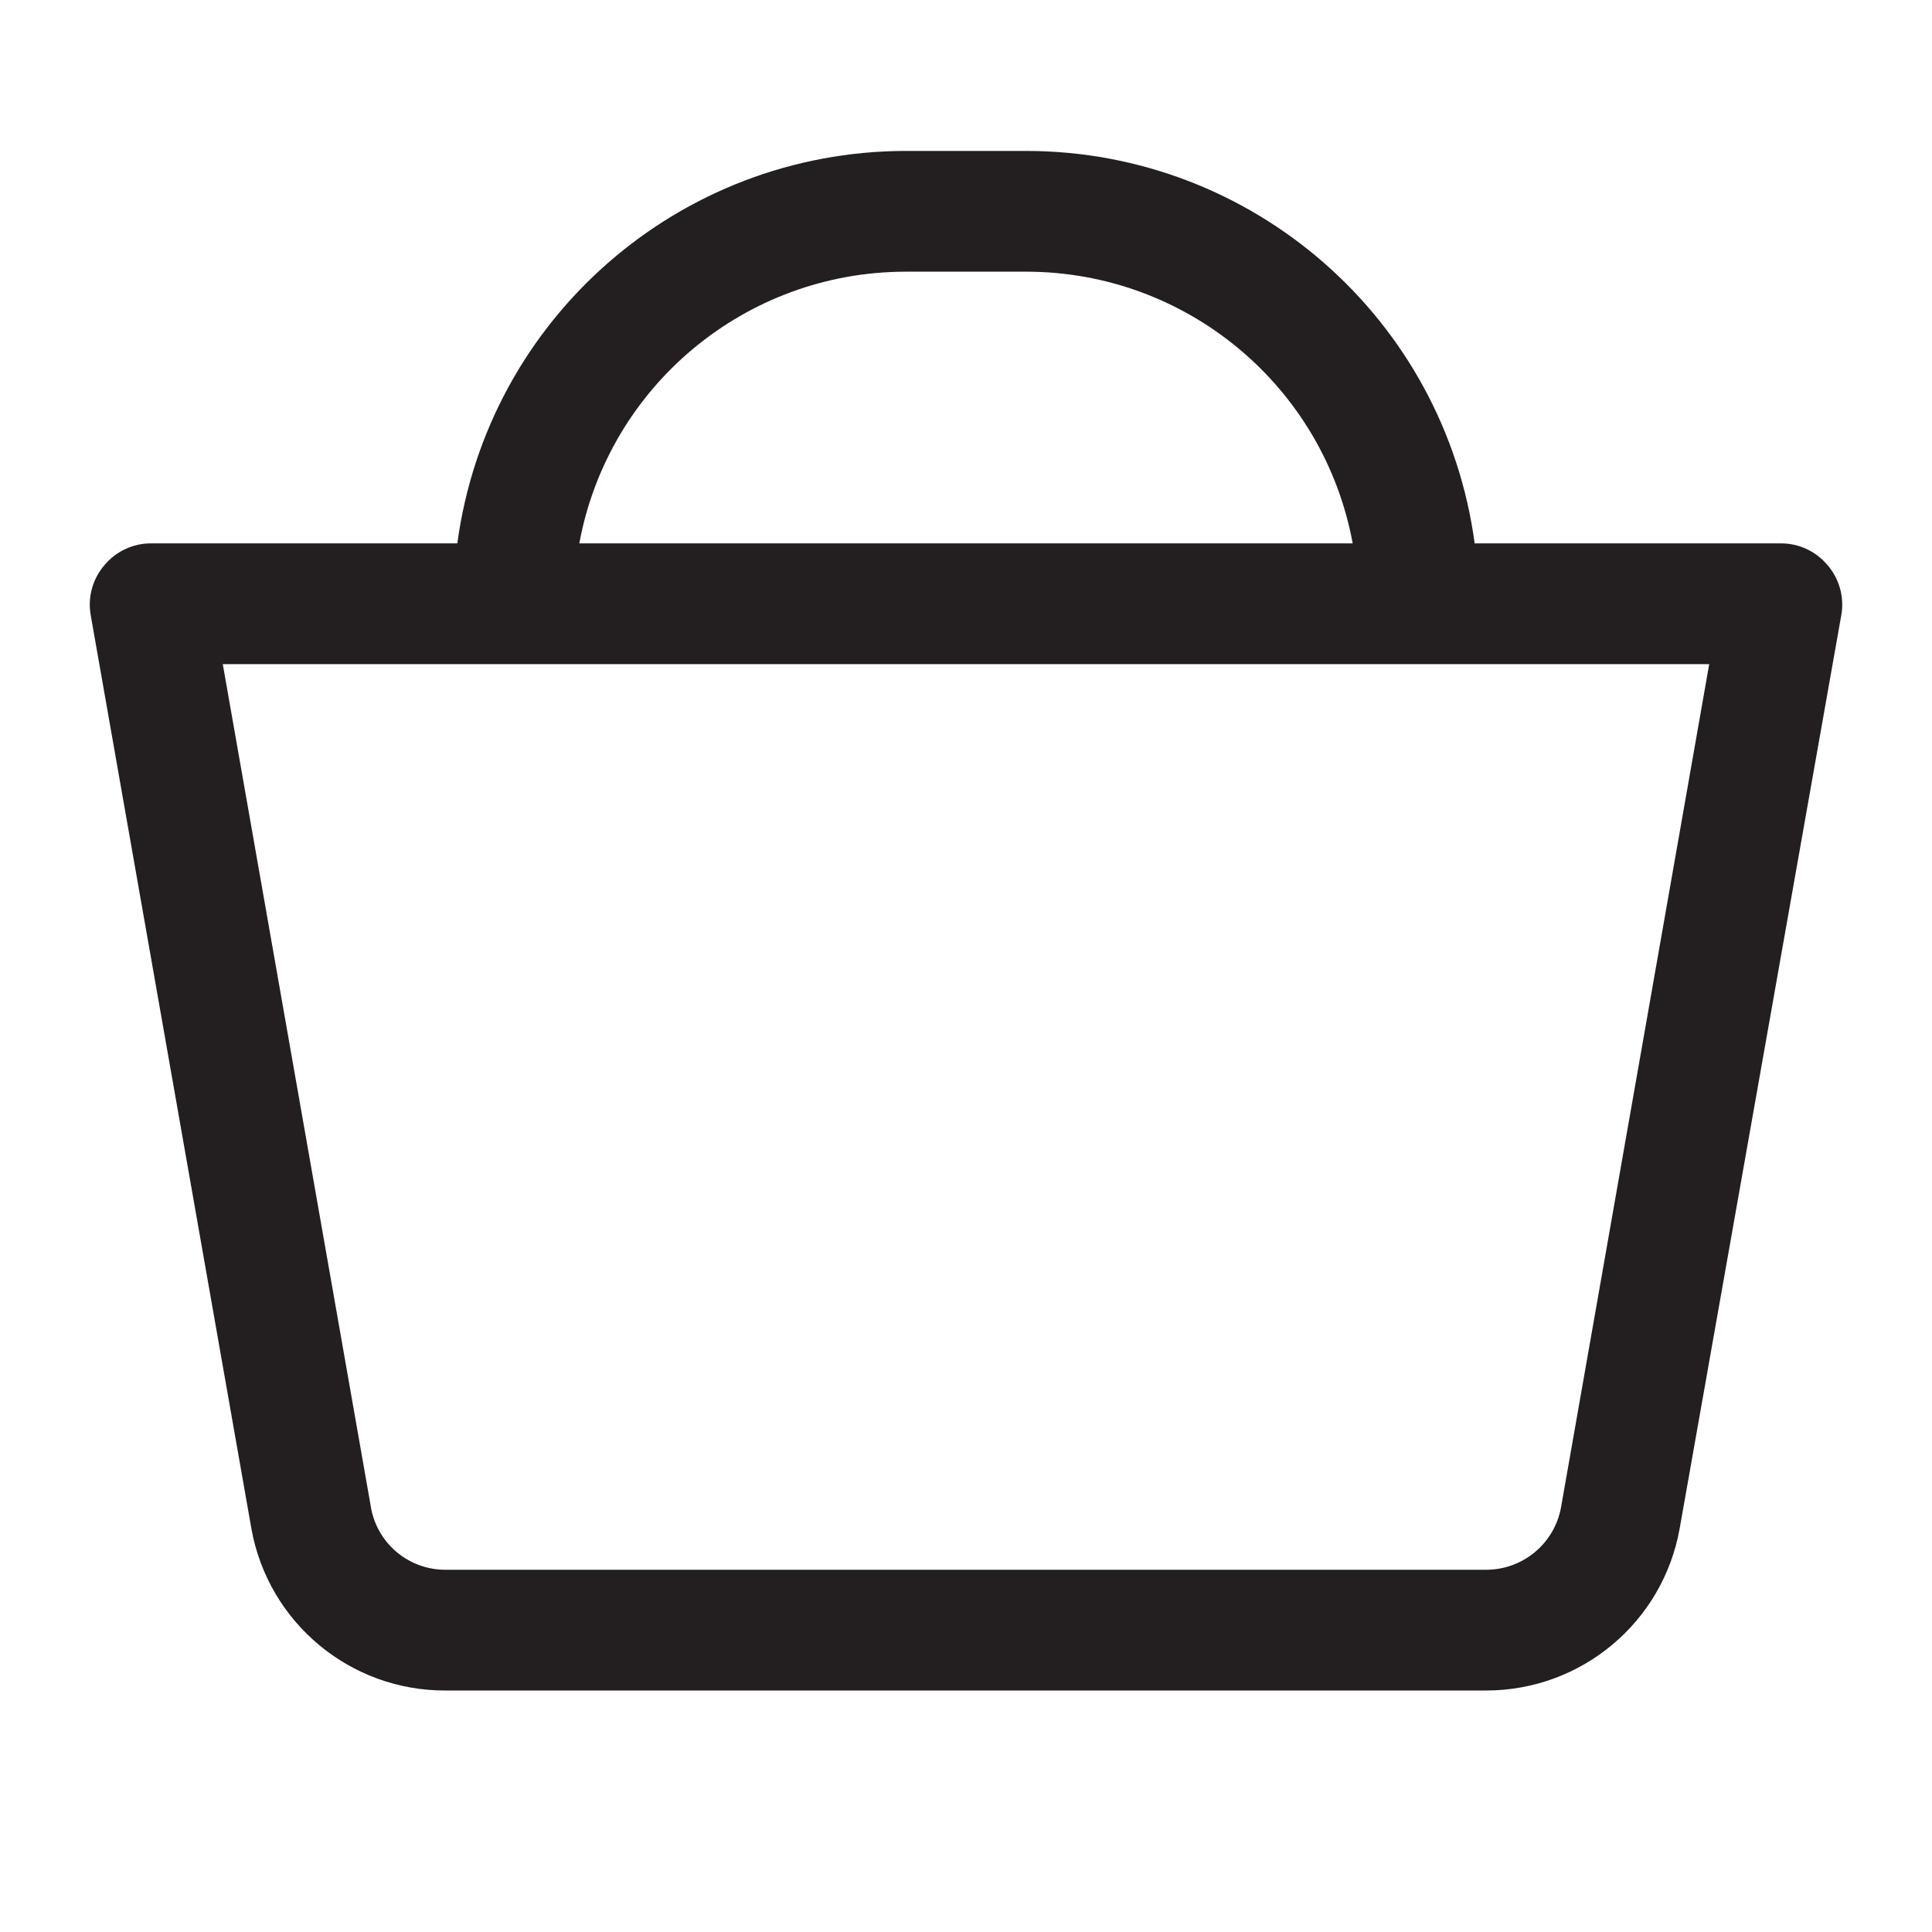
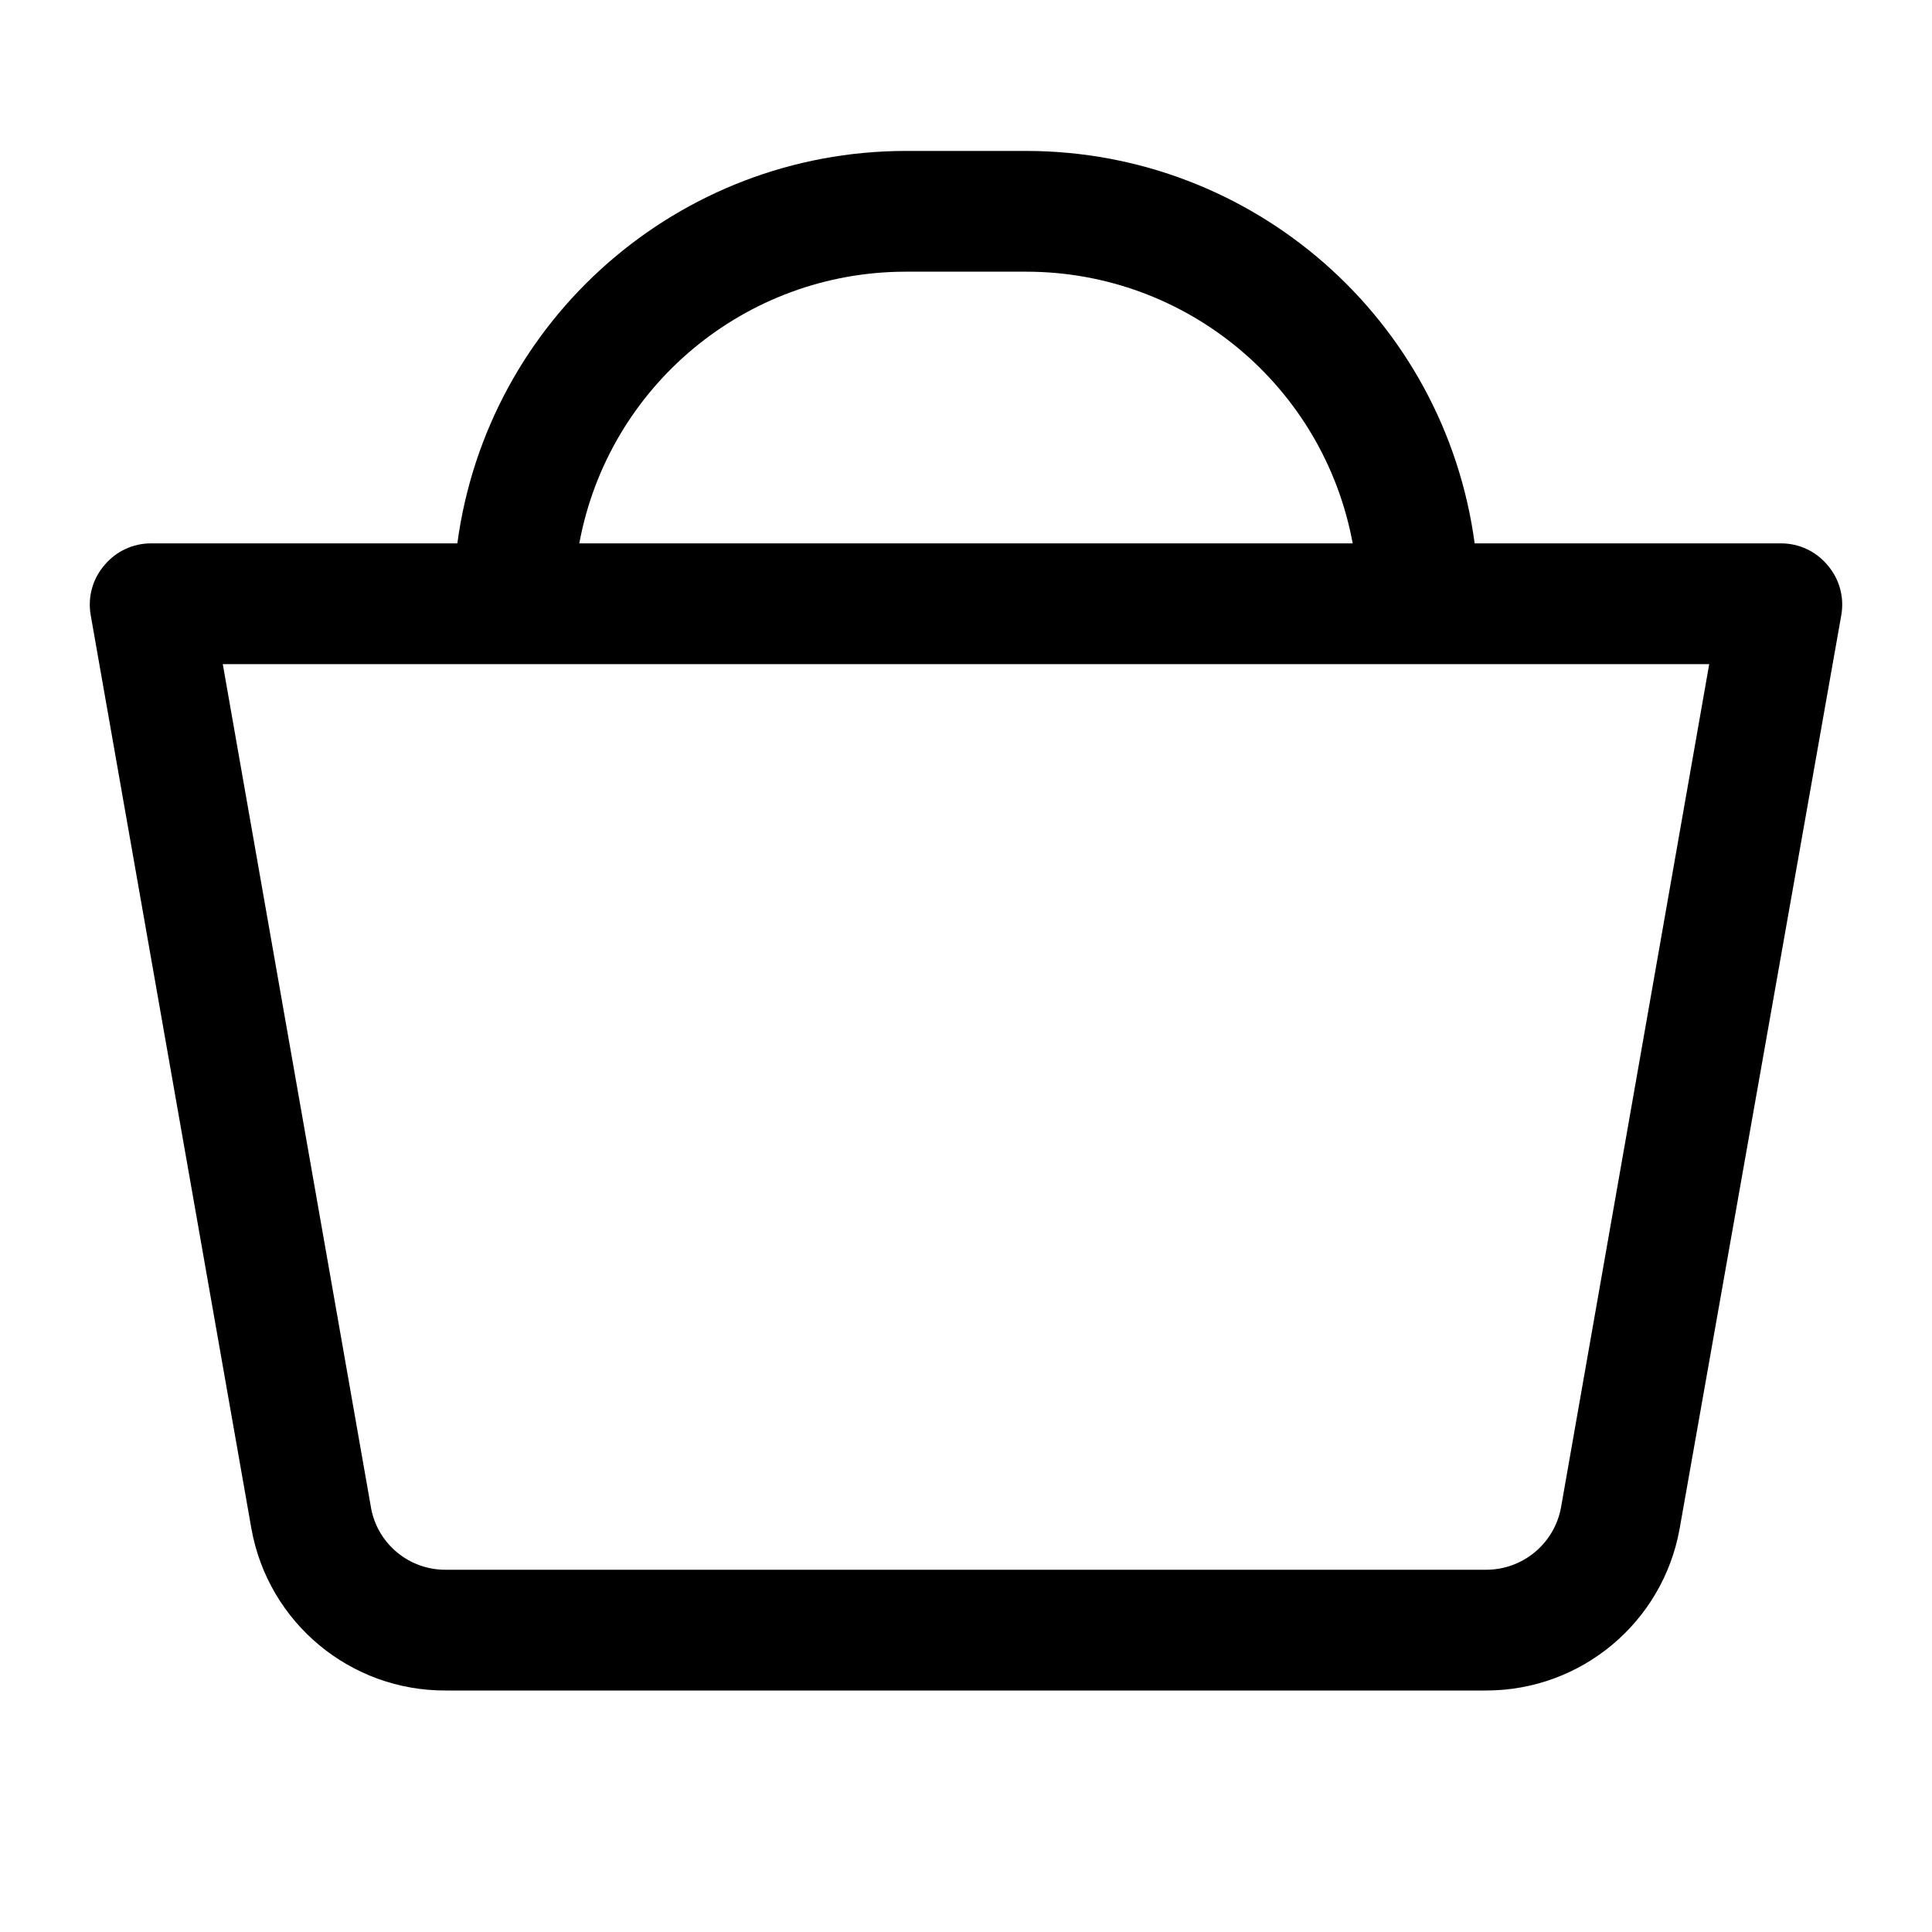
<svg xmlns="http://www.w3.org/2000/svg" width="800px" height="800px" viewBox="0 0 64 64" id="icons">
  <defs>
-     <style>.cls-1{fill:#231f20;}</style>
+     <style />
  </defs>
  <path class="cls-1" d="M60.53,18.71A2,2,0,0,0,59,18H48.85A15,15,0,0,0,34,5H30A15,15,0,0,0,15.15,18H5a2,2,0,0,0-1.53.71A2,2,0,0,0,3,20.35l5.33,30.3A6.51,6.51,0,0,0,14.77,56H49.23a6.51,6.51,0,0,0,6.41-5.36L61,20.35A2,2,0,0,0,60.53,18.71ZM30,9h4a11,11,0,0,1,10.81,9H19.19A11,11,0,0,1,30,9ZM51.71,49.94A2.52,2.52,0,0,1,49.23,52H14.77a2.5,2.5,0,0,1-2.47-2L7.38,22H56.62Z" />
</svg>
